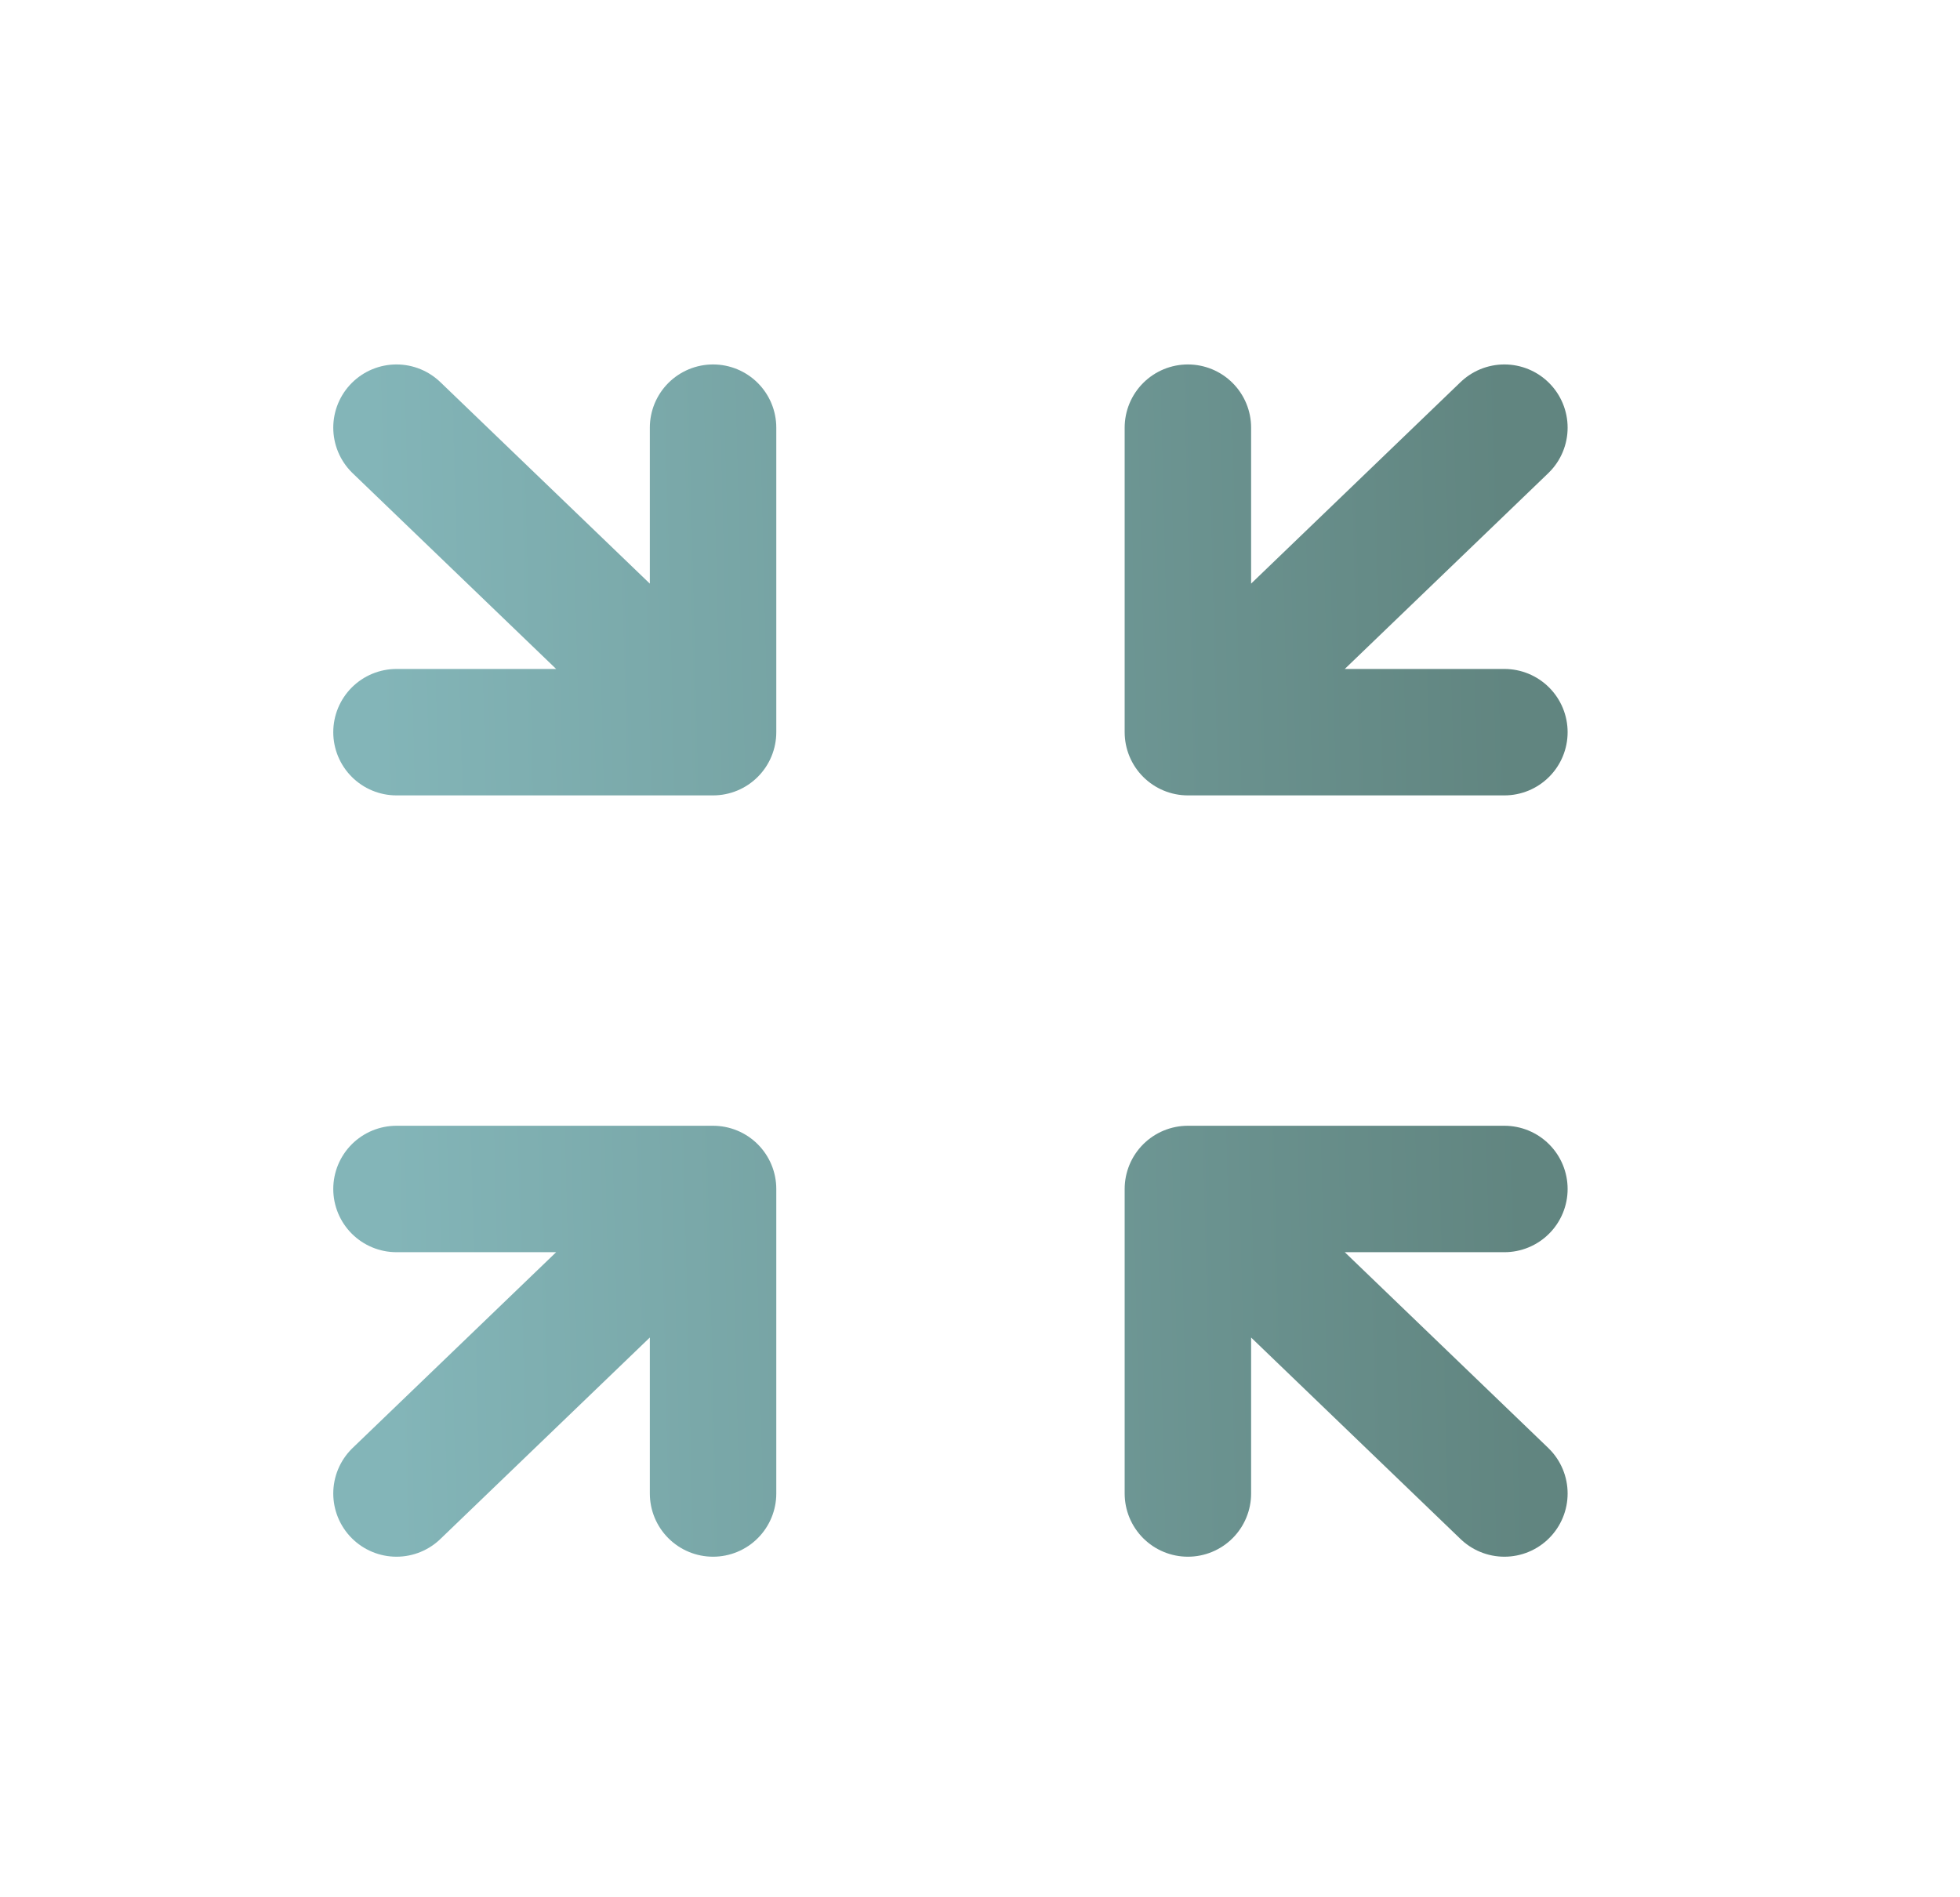
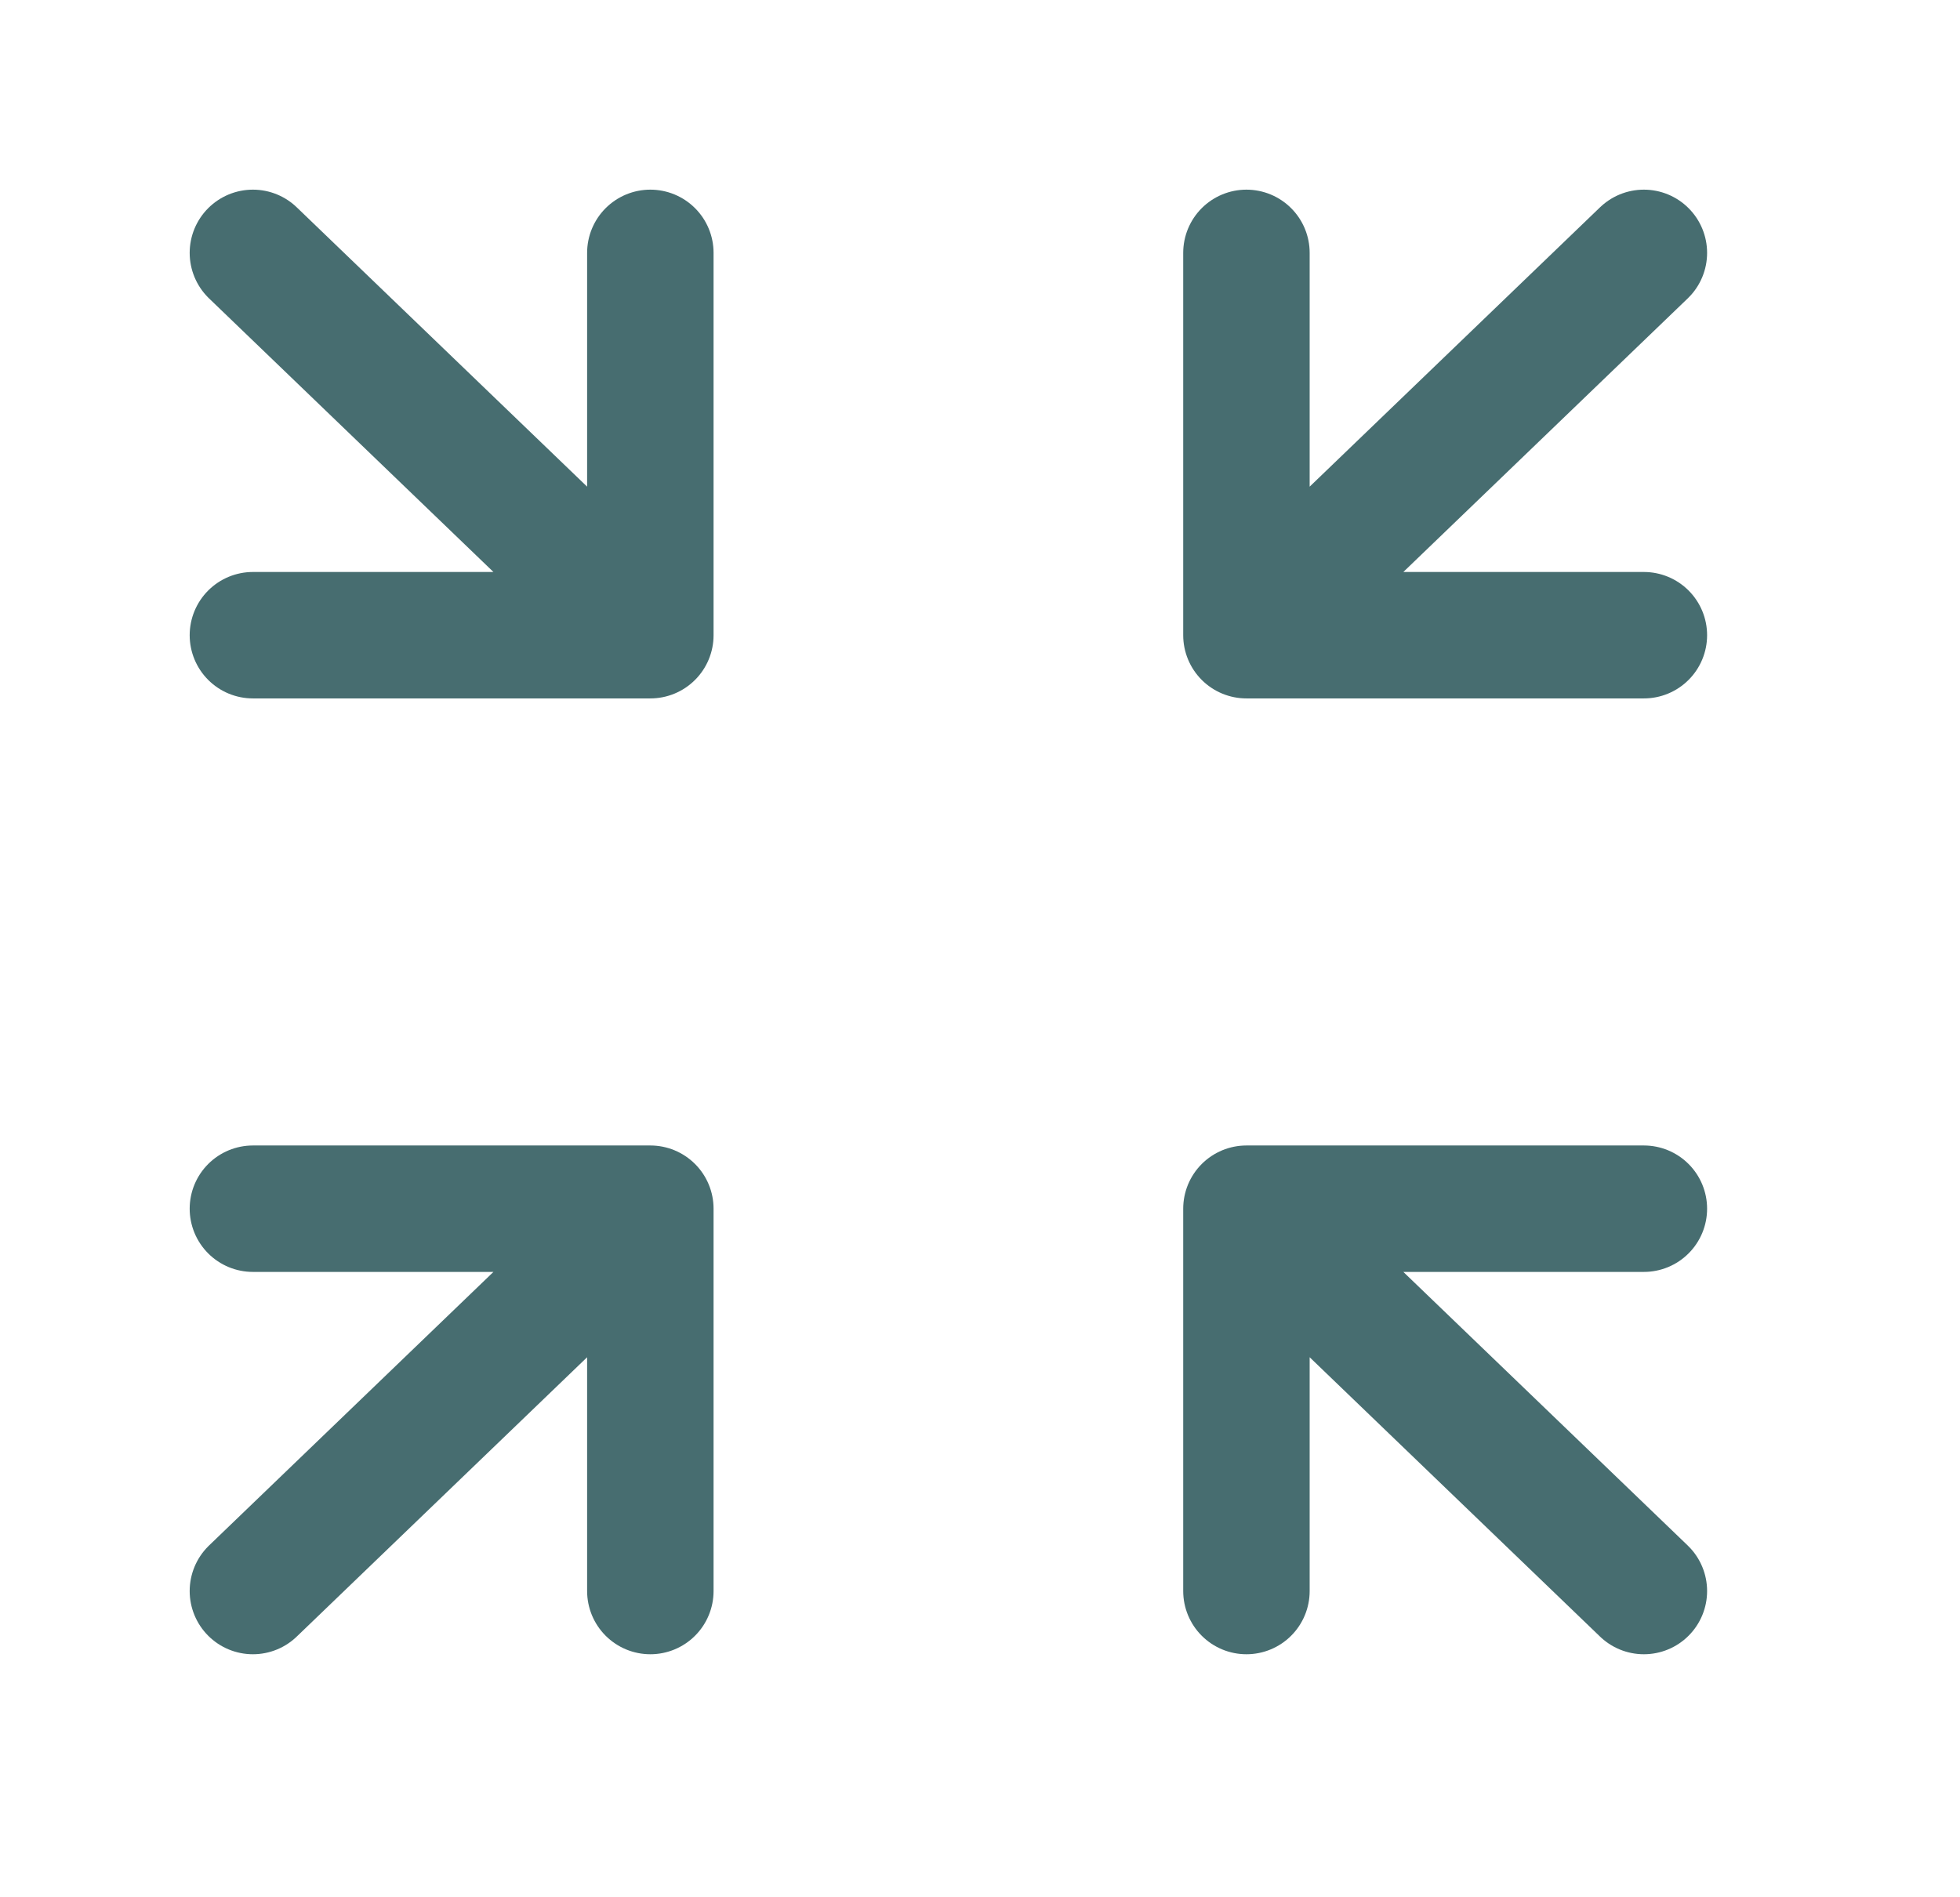
<svg xmlns="http://www.w3.org/2000/svg" width="31" height="30" viewBox="0 0 31 30" fill="none">
-   <path d="M11.278 18.808L6.271 23.625M23.794 18.808H18.788H23.794ZM18.788 18.808V23.625V18.808ZM18.788 18.808L23.794 23.625L18.788 18.808ZM6.271 11.582H11.278H6.271ZM11.278 11.582V6.765V11.582ZM11.278 11.582L6.271 6.765L11.278 11.582ZM23.794 11.582H18.788H23.794ZM18.788 11.582V6.765V11.582ZM18.788 11.582L23.794 6.765L18.788 11.582ZM6.271 18.808H11.278H6.271ZM11.278 18.808V23.625V18.808Z" stroke="url(#paint0_linear_194_1181)" stroke-width="2" stroke-linecap="round" stroke-linejoin="round" />
-   <defs>
-     <linearGradient id="paint0_linear_194_1181" x1="6.271" y1="23.625" x2="24.198" y2="23.184" gradientUnits="userSpaceOnUse">
-       <stop stop-color="#83B5B8" />
-       <stop offset="1" stop-color="#618580" />
-     </linearGradient>
-   </defs>
+   <path d="M10.286 19.12L4 25.168M26 19.12H19.714H26ZM19.714 19.12V25.168V19.12ZM19.714 19.12L26 25.168L19.714 19.12ZM4 10.048H10.286H4ZM10.286 10.048V4V10.048ZM10.286 10.048L4 4L10.286 10.048ZM26 10.048H19.714H26ZM19.714 10.048V4V10.048ZM19.714 10.048L26 4L19.714 10.048ZM4 19.12H10.286H4ZM10.286 19.12V25.168V19.12Z" stroke="#476D70" stroke-width="2" stroke-linecap="round" stroke-linejoin="round" />
</svg>
